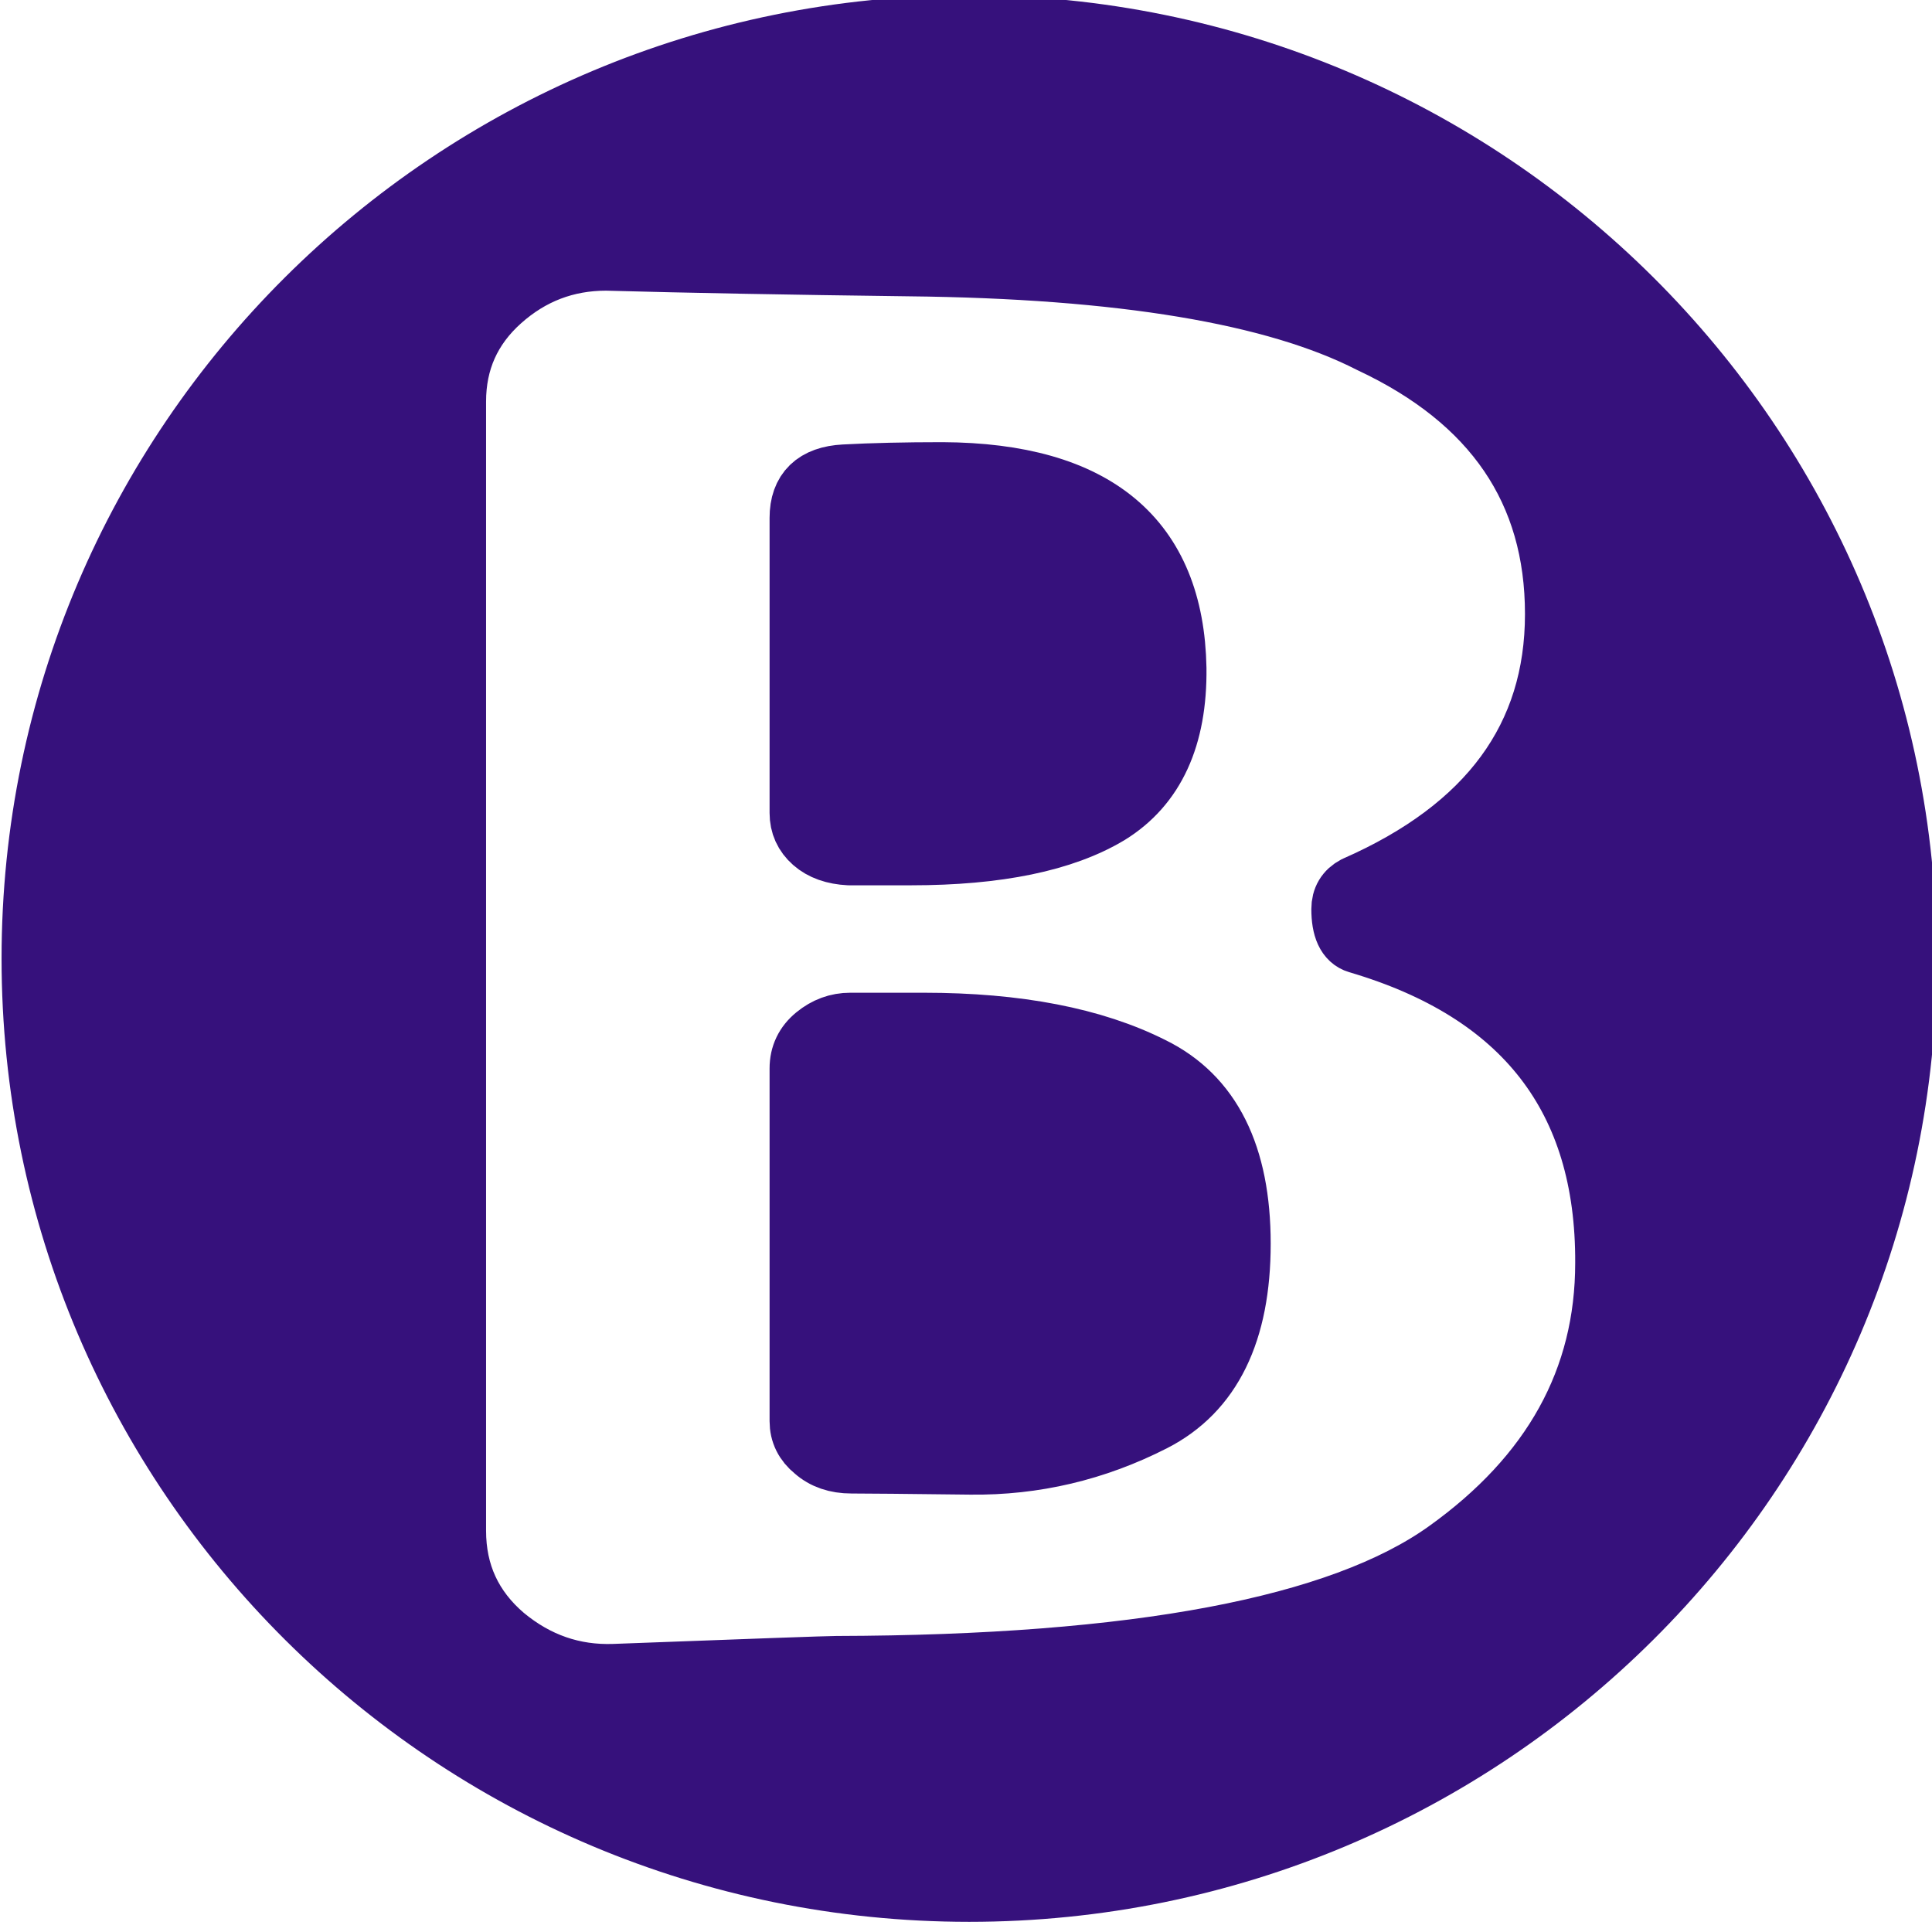
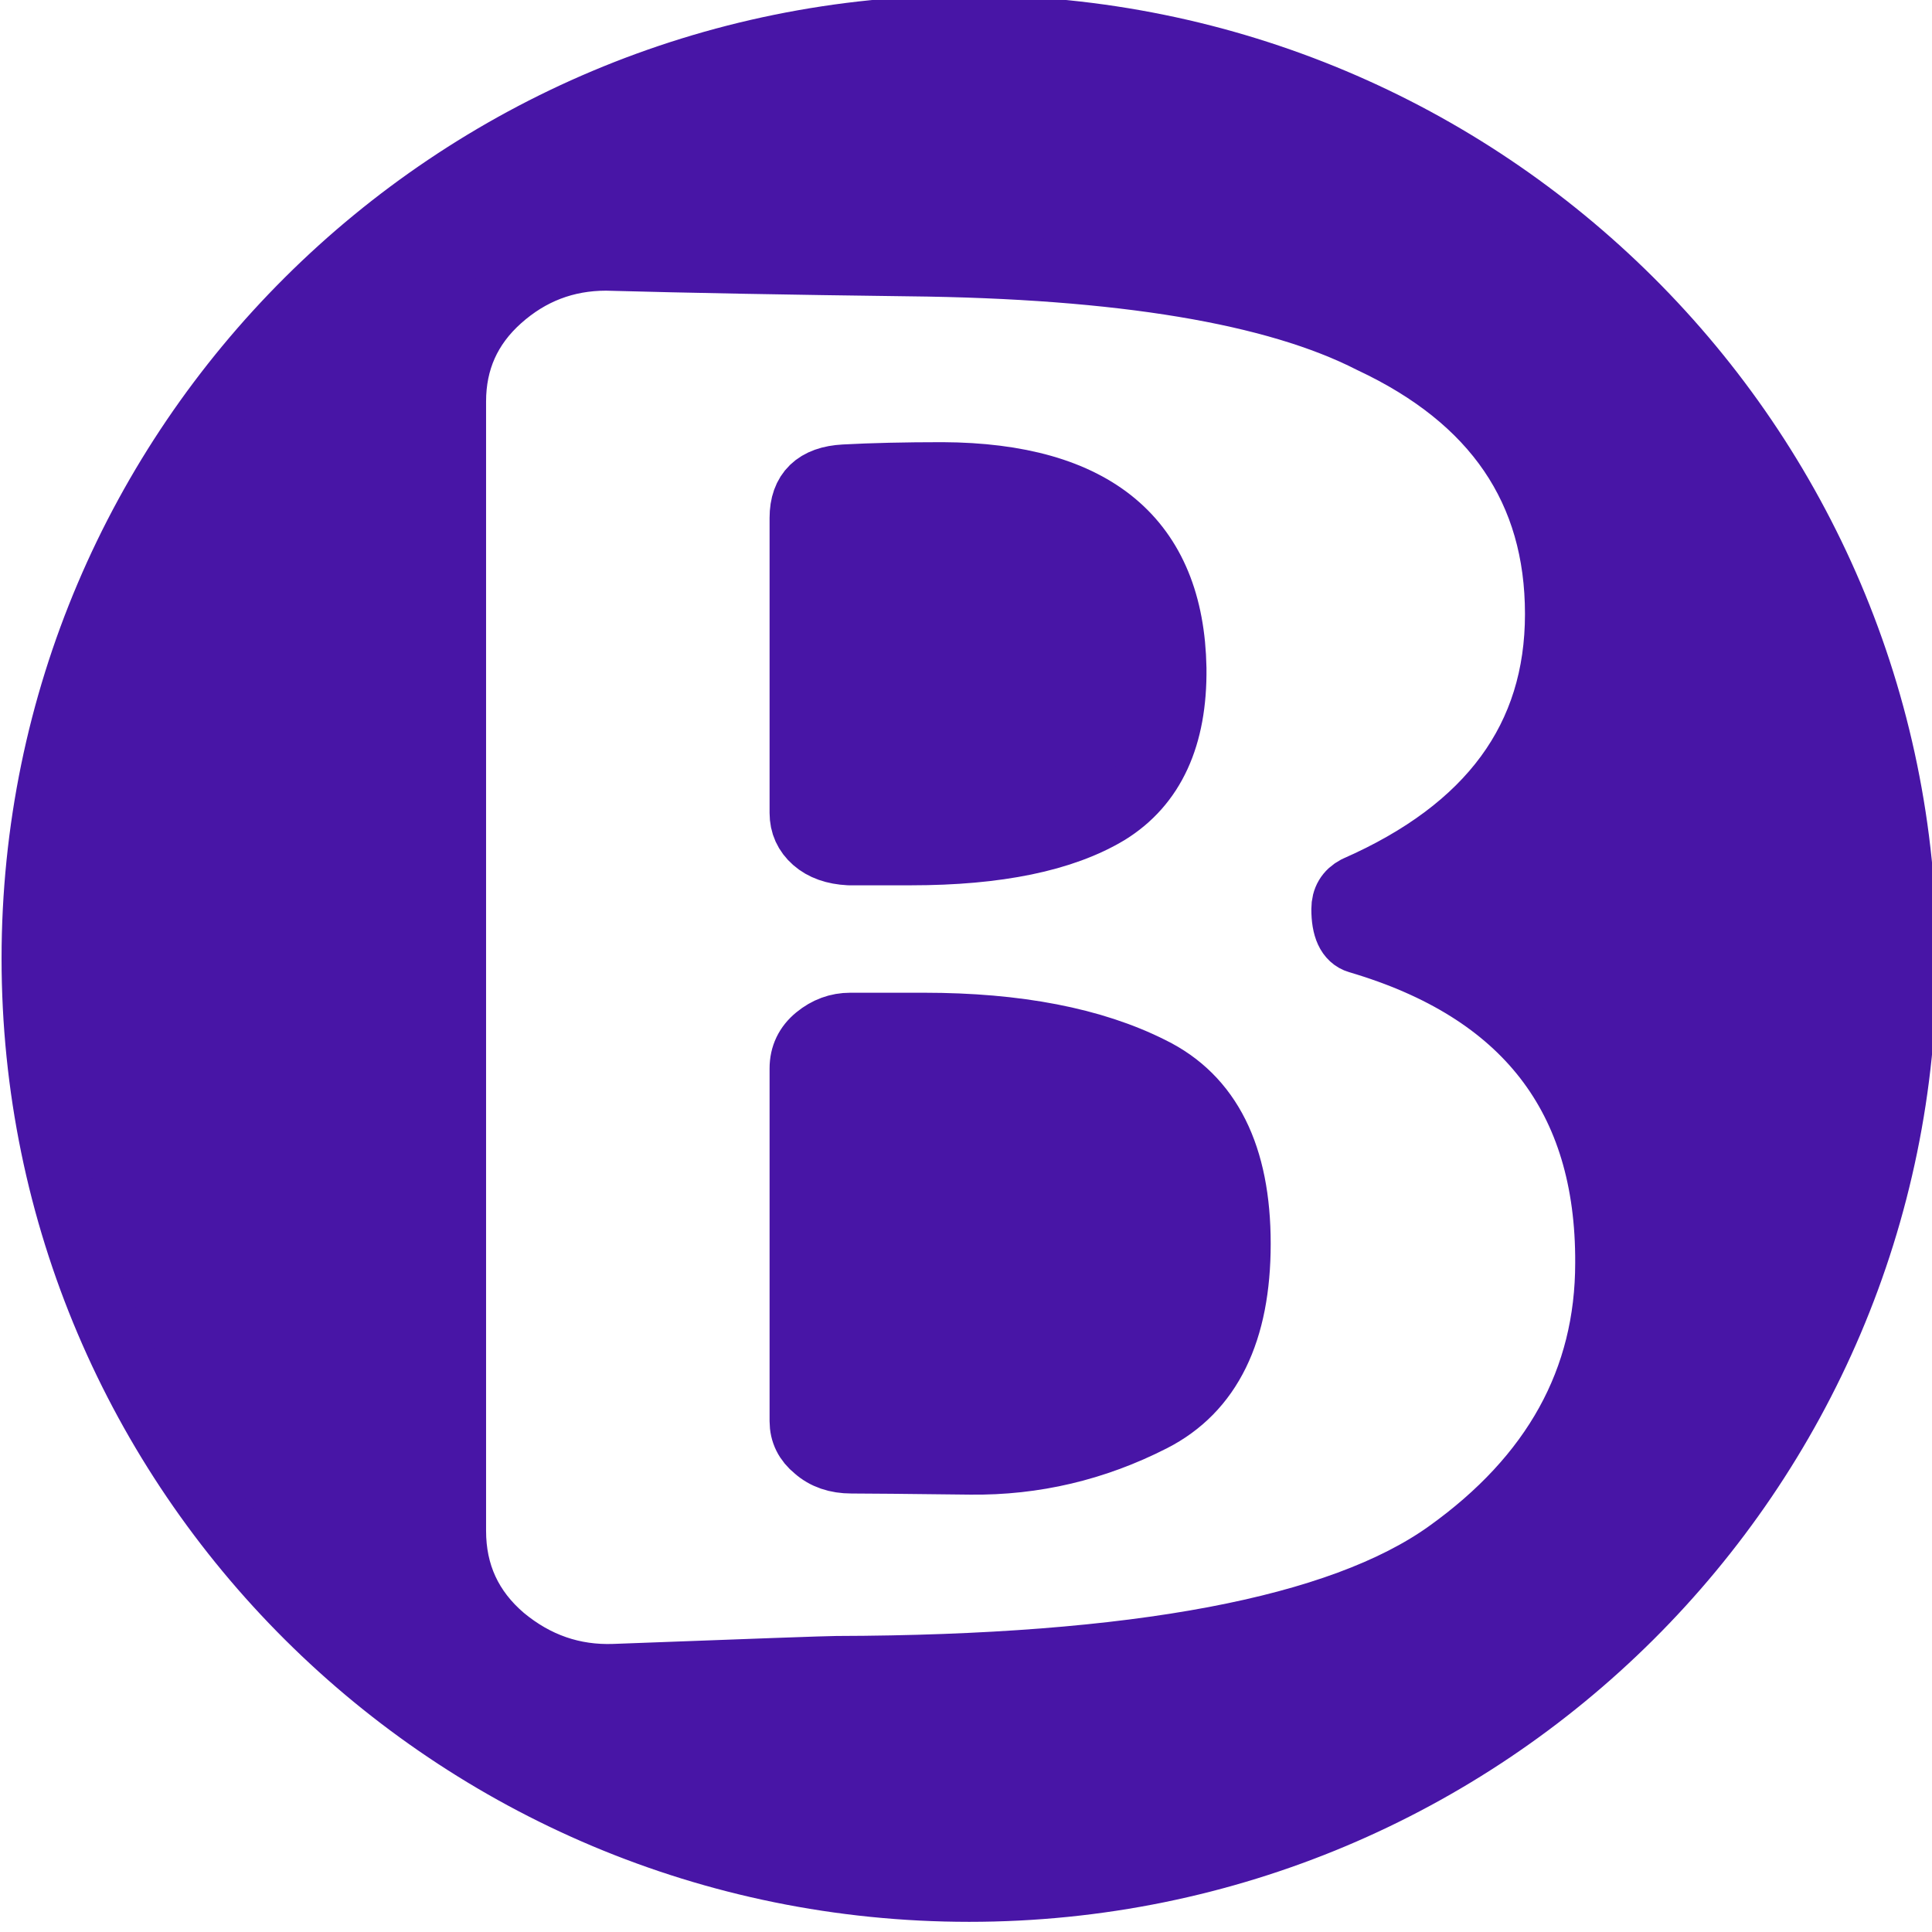
<svg xmlns="http://www.w3.org/2000/svg" width="150" height="150" viewBox="0 0 39.687 39.688" version="1.1" id="svg8">
  <defs id="defs2" />
  <g id="layer1" transform="translate(0,-257.3125)">
-     <path style="opacity:0.98;fill:#320c79;fill-opacity:1;stroke:#320c79;stroke-width:4.913;stroke-linecap:round;stroke-linejoin:round;stroke-miterlimit:4;stroke-dasharray:none;stroke-opacity:1" d="M 75.244 2.086 A 72.669 72.335 0 0 0 2.576 74.422 A 72.669 72.335 0 0 0 75.244 146.756 A 72.669 72.335 0 0 0 147.914 74.422 A 72.669 72.335 0 0 0 75.244 2.086 z M 47.064 20.111 C 53.471 20.287 61.298 20.432 70.545 20.549 C 87.044 20.724 99.008 22.714 106.441 26.518 C 116.051 31.023 120.855 38.075 120.855 47.672 C 120.855 57.268 115.658 64.348 105.264 68.912 C 104.599 69.263 104.268 69.819 104.268 70.58 C 104.268 72.043 104.66 72.891 105.445 73.125 C 118.378 76.928 124.814 85.238 124.754 98.053 C 124.754 107.123 120.614 114.612 112.334 120.521 C 104.054 126.431 88.252 129.416 64.924 129.475 C 64.319 129.475 58.577 129.68 47.699 130.09 C 44.496 130.207 41.626 129.212 39.088 127.105 C 36.55 124.94 35.281 122.189 35.281 118.854 L 35.281 31.17 C 35.281 28.01 36.459 25.378 38.816 23.271 C 41.173 21.165 43.922 20.111 47.064 20.111 z M 73.174 36.787 C 70.273 36.787 67.734 36.846 65.559 36.963 C 63.323 37.08 62.205 38.163 62.205 40.211 L 62.205 63.119 C 62.205 63.997 62.536 64.729 63.201 65.314 C 63.866 65.9 64.774 66.221 65.922 66.279 L 70.725 66.279 C 77.433 66.279 82.54 65.226 86.045 63.119 C 89.55 60.954 91.273 57.21 91.213 51.885 C 91.032 41.879 85.019 36.846 73.174 36.787 z M 66.012 79.533 C 65.045 79.533 64.168 79.854 63.383 80.498 C 62.597 81.142 62.205 81.96 62.205 82.955 L 62.205 110.34 C 62.205 111.218 62.568 111.95 63.293 112.535 C 64.018 113.179 64.953 113.5 66.102 113.5 C 67.25 113.5 70.334 113.529 75.35 113.588 C 80.305 113.646 85.018 112.534 89.49 110.252 C 93.962 107.97 96.199 103.407 96.199 96.561 C 96.199 89.714 93.933 85.179 89.4 82.955 C 84.868 80.673 78.975 79.533 71.723 79.533 L 66.012 79.533 z " transform="matrix(0.2645833,0,0,0.2645833,0,257.3125)" id="path10" />
+     <path style="opacity:0.98;fill:#4410a4;fill-opacity:1;stroke:#4410a4;stroke-width:4.913;stroke-linecap:round;stroke-linejoin:round;stroke-miterlimit:4;stroke-dasharray:none;stroke-opacity:1" d="M 75.244 2.086 A 72.669 72.335 0 0 0 2.576 74.422 A 72.669 72.335 0 0 0 75.244 146.756 A 72.669 72.335 0 0 0 147.914 74.422 A 72.669 72.335 0 0 0 75.244 2.086 z M 47.064 20.111 C 53.471 20.287 61.298 20.432 70.545 20.549 C 87.044 20.724 99.008 22.714 106.441 26.518 C 116.051 31.023 120.855 38.075 120.855 47.672 C 120.855 57.268 115.658 64.348 105.264 68.912 C 104.599 69.263 104.268 69.819 104.268 70.58 C 104.268 72.043 104.66 72.891 105.445 73.125 C 118.378 76.928 124.814 85.238 124.754 98.053 C 124.754 107.123 120.614 114.612 112.334 120.521 C 104.054 126.431 88.252 129.416 64.924 129.475 C 64.319 129.475 58.577 129.68 47.699 130.09 C 44.496 130.207 41.626 129.212 39.088 127.105 C 36.55 124.94 35.281 122.189 35.281 118.854 L 35.281 31.17 C 35.281 28.01 36.459 25.378 38.816 23.271 C 41.173 21.165 43.922 20.111 47.064 20.111 z M 73.174 36.787 C 70.273 36.787 67.734 36.846 65.559 36.963 C 63.323 37.08 62.205 38.163 62.205 40.211 L 62.205 63.119 C 62.205 63.997 62.536 64.729 63.201 65.314 C 63.866 65.9 64.774 66.221 65.922 66.279 L 70.725 66.279 C 77.433 66.279 82.54 65.226 86.045 63.119 C 89.55 60.954 91.273 57.21 91.213 51.885 C 91.032 41.879 85.019 36.846 73.174 36.787 z M 66.012 79.533 C 65.045 79.533 64.168 79.854 63.383 80.498 C 62.597 81.142 62.205 81.96 62.205 82.955 L 62.205 110.34 C 62.205 111.218 62.568 111.95 63.293 112.535 C 64.018 113.179 64.953 113.5 66.102 113.5 C 67.25 113.5 70.334 113.529 75.35 113.588 C 80.305 113.646 85.018 112.534 89.49 110.252 C 93.962 107.97 96.199 103.407 96.199 96.561 C 96.199 89.714 93.933 85.179 89.4 82.955 C 84.868 80.673 78.975 79.533 71.723 79.533 L 66.012 79.533 z " transform="matrix(0.2645833,0,0,0.2645833,0,257.3125)" id="path10" />
  </g>
</svg>
